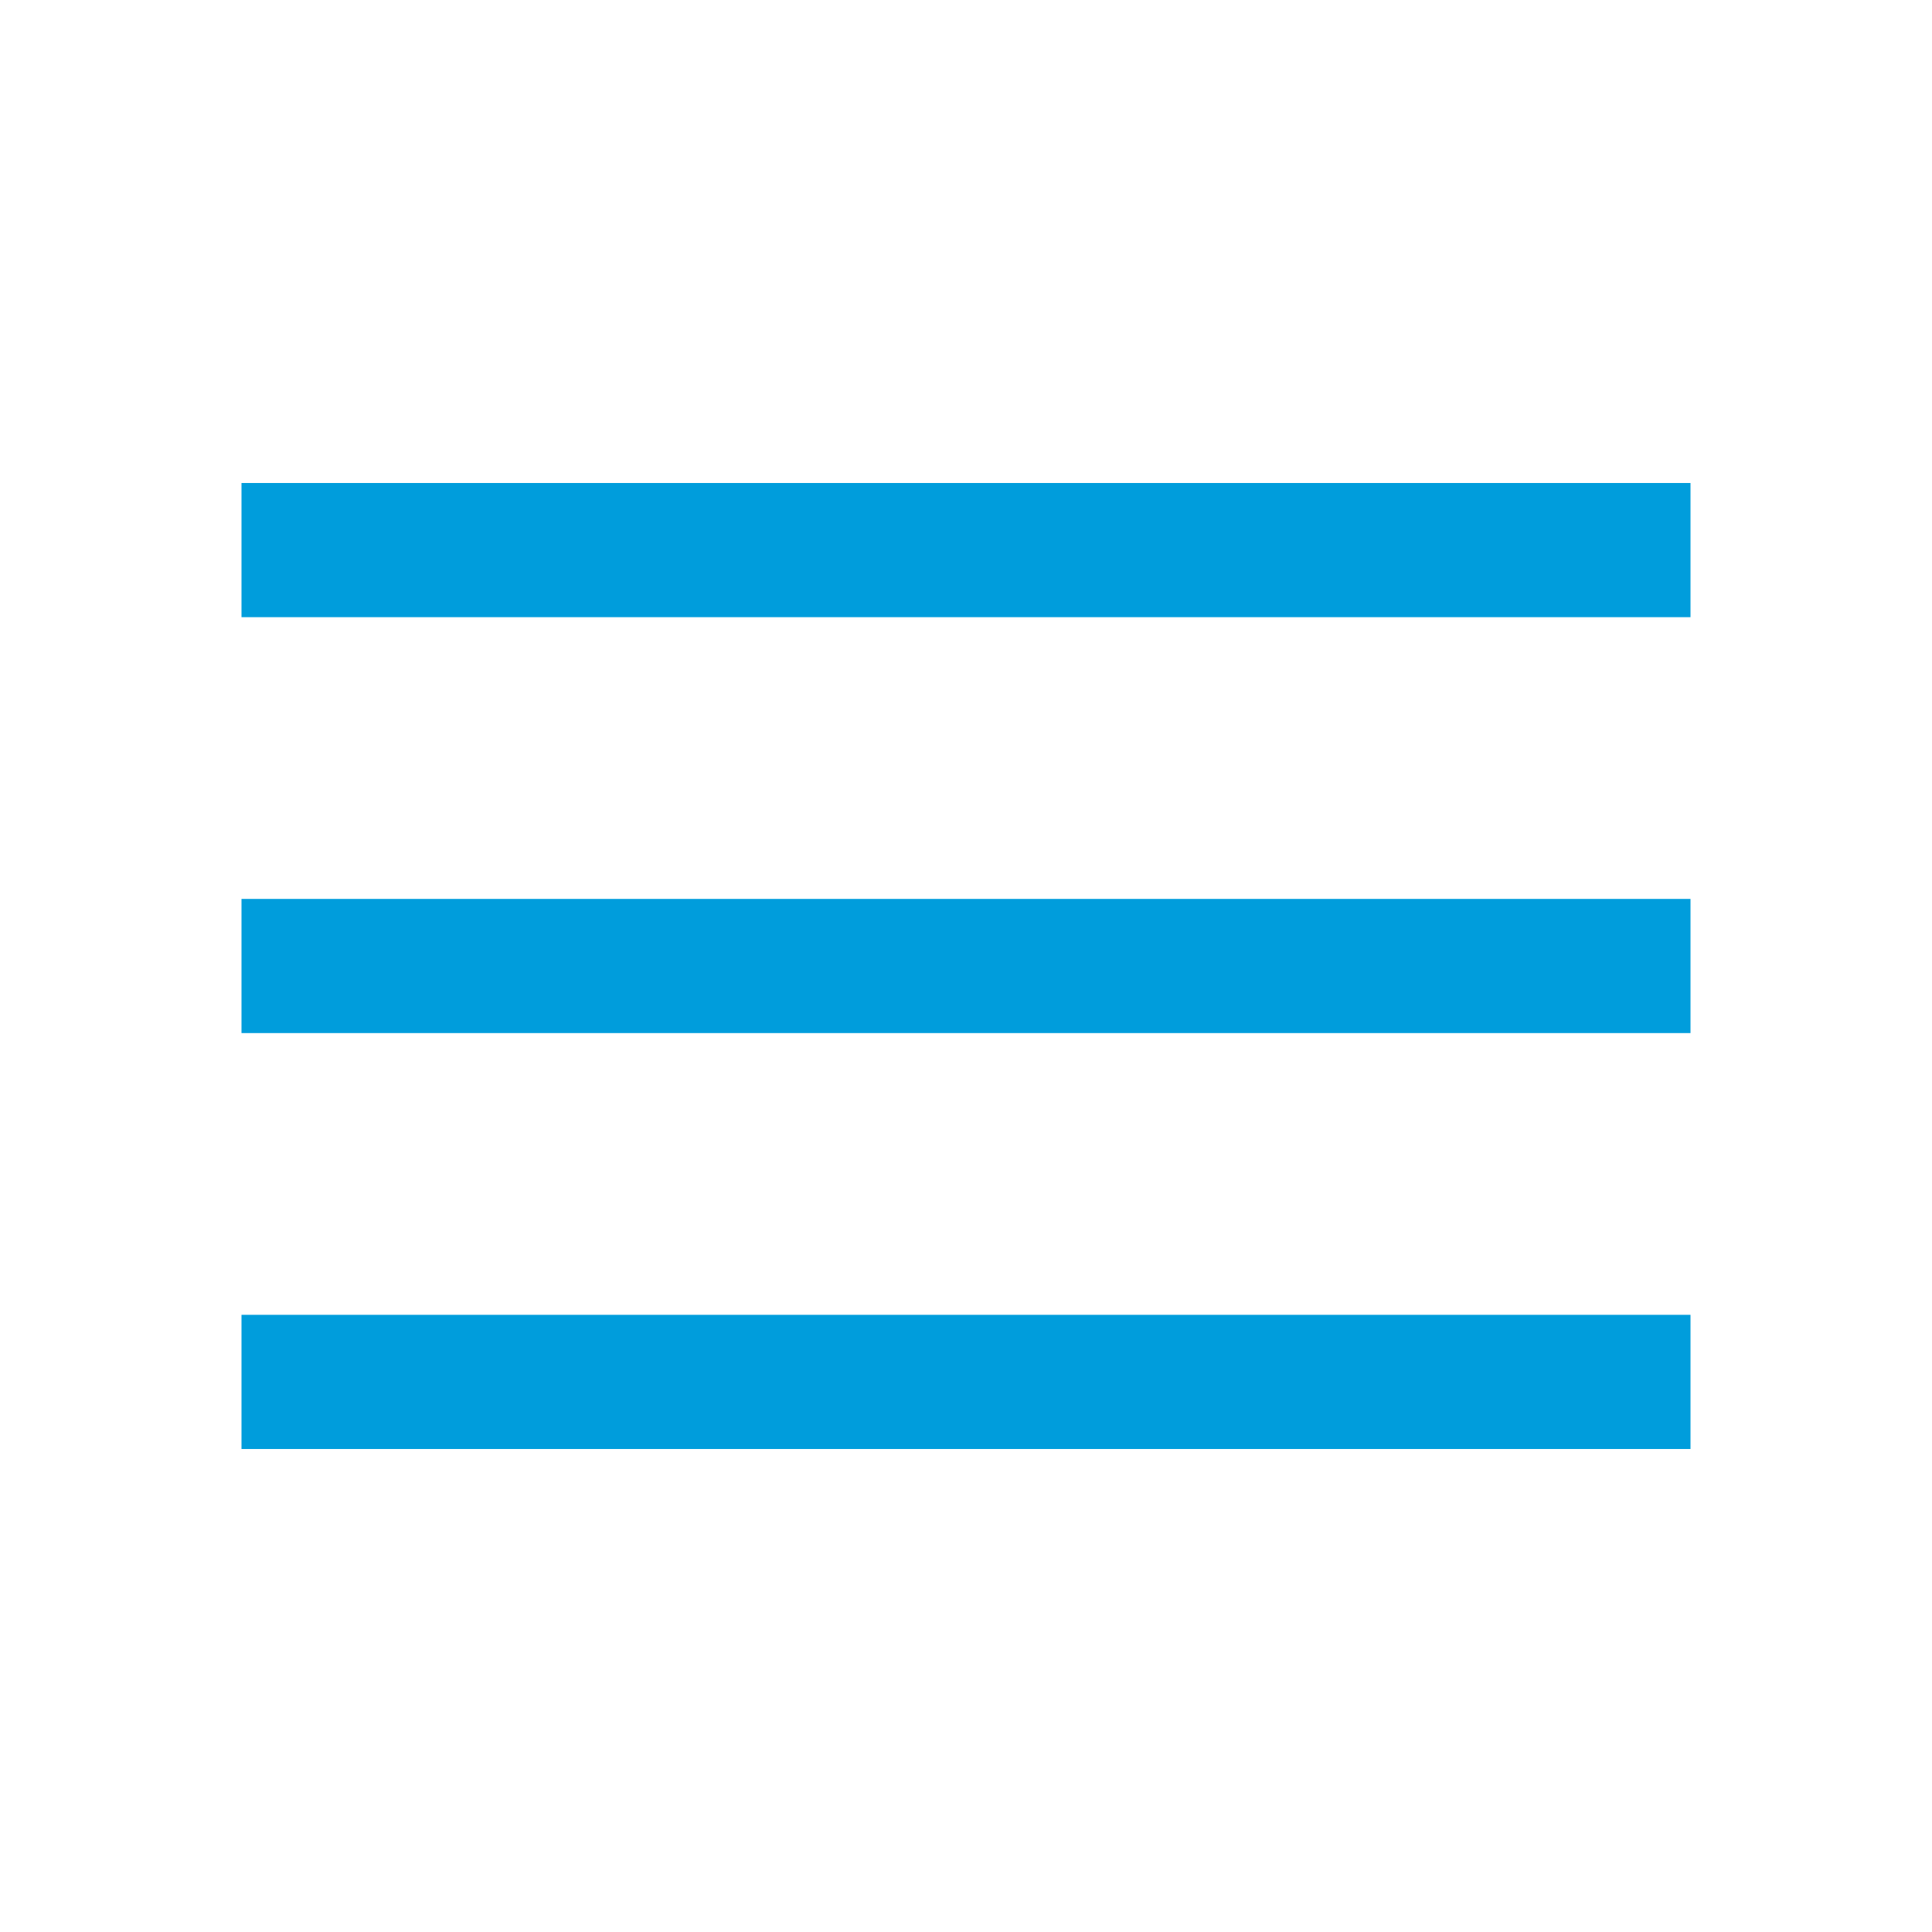
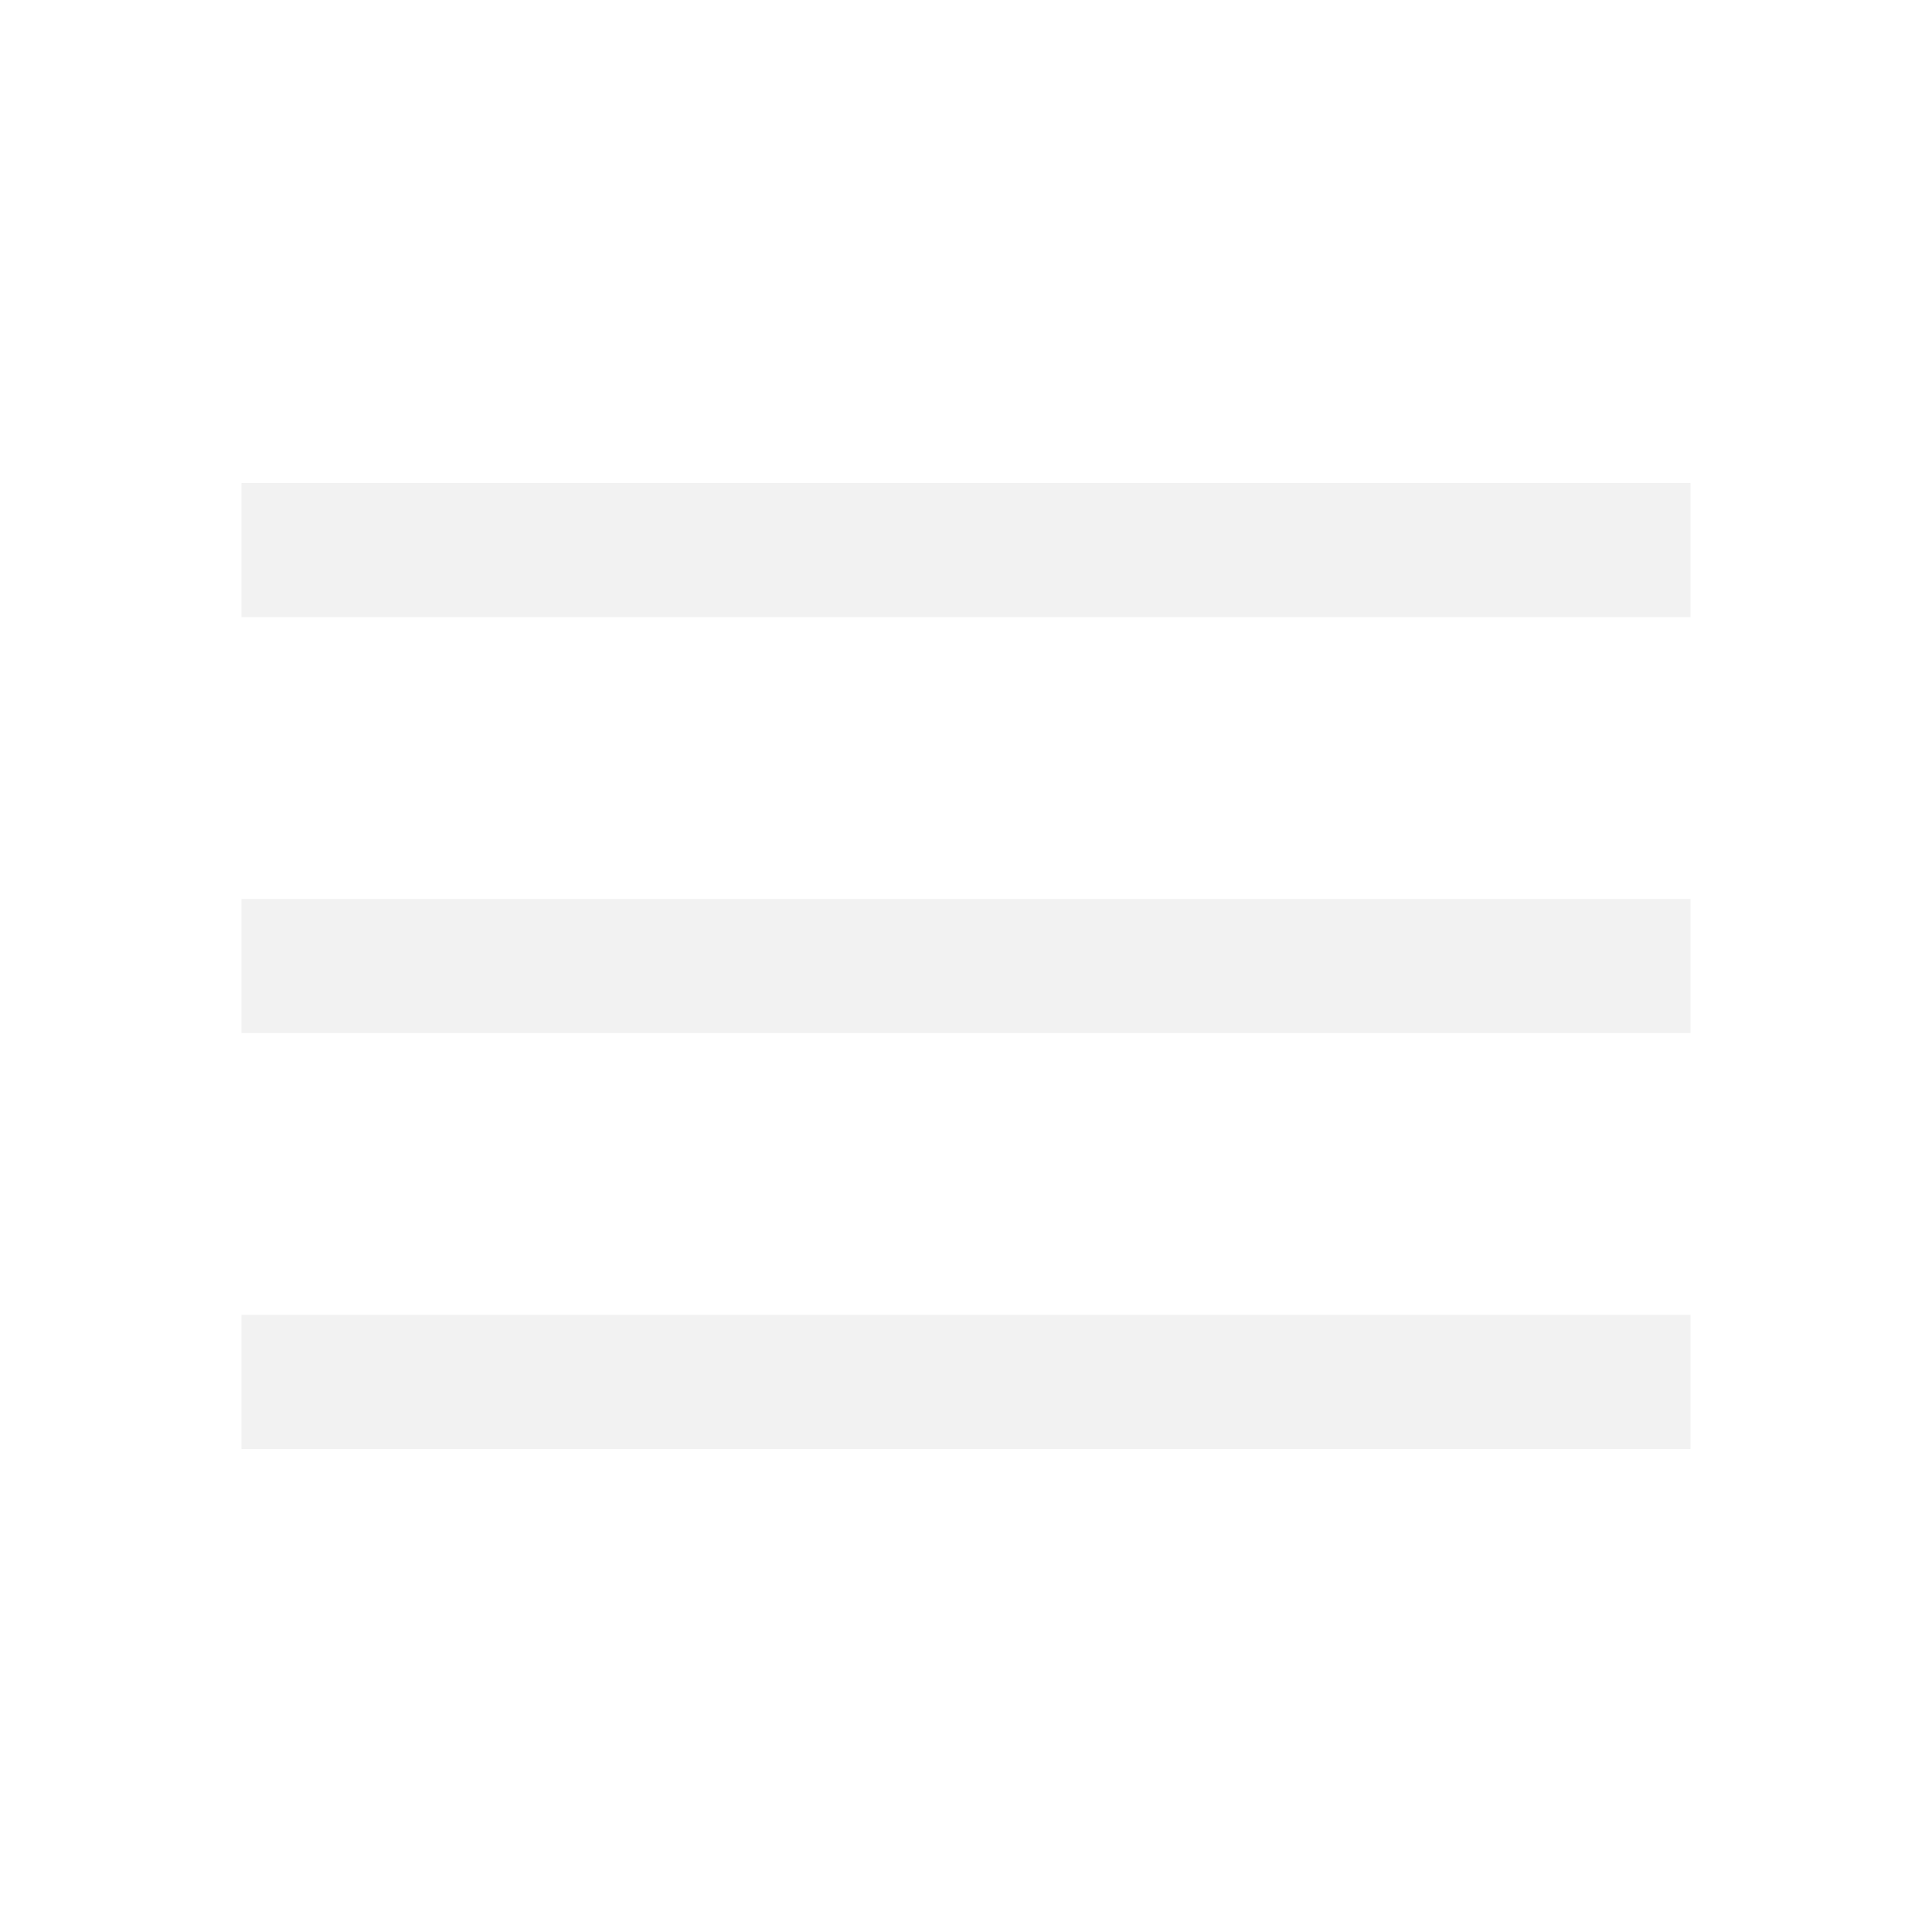
- <svg xmlns="http://www.w3.org/2000/svg" height="40px" viewBox="0 -960 960 960" width="40px" fill="#009DDC">
+ <svg xmlns="http://www.w3.org/2000/svg" height="40px" viewBox="0 -960 960 960" width="40px" fill="#F2F2F2">
  <path d="M120-240v-66.67h720V-240H120Zm0-206.67v-66.66h720v66.66H120Zm0-206.66V-720h720v66.67H120Z" />
</svg>
